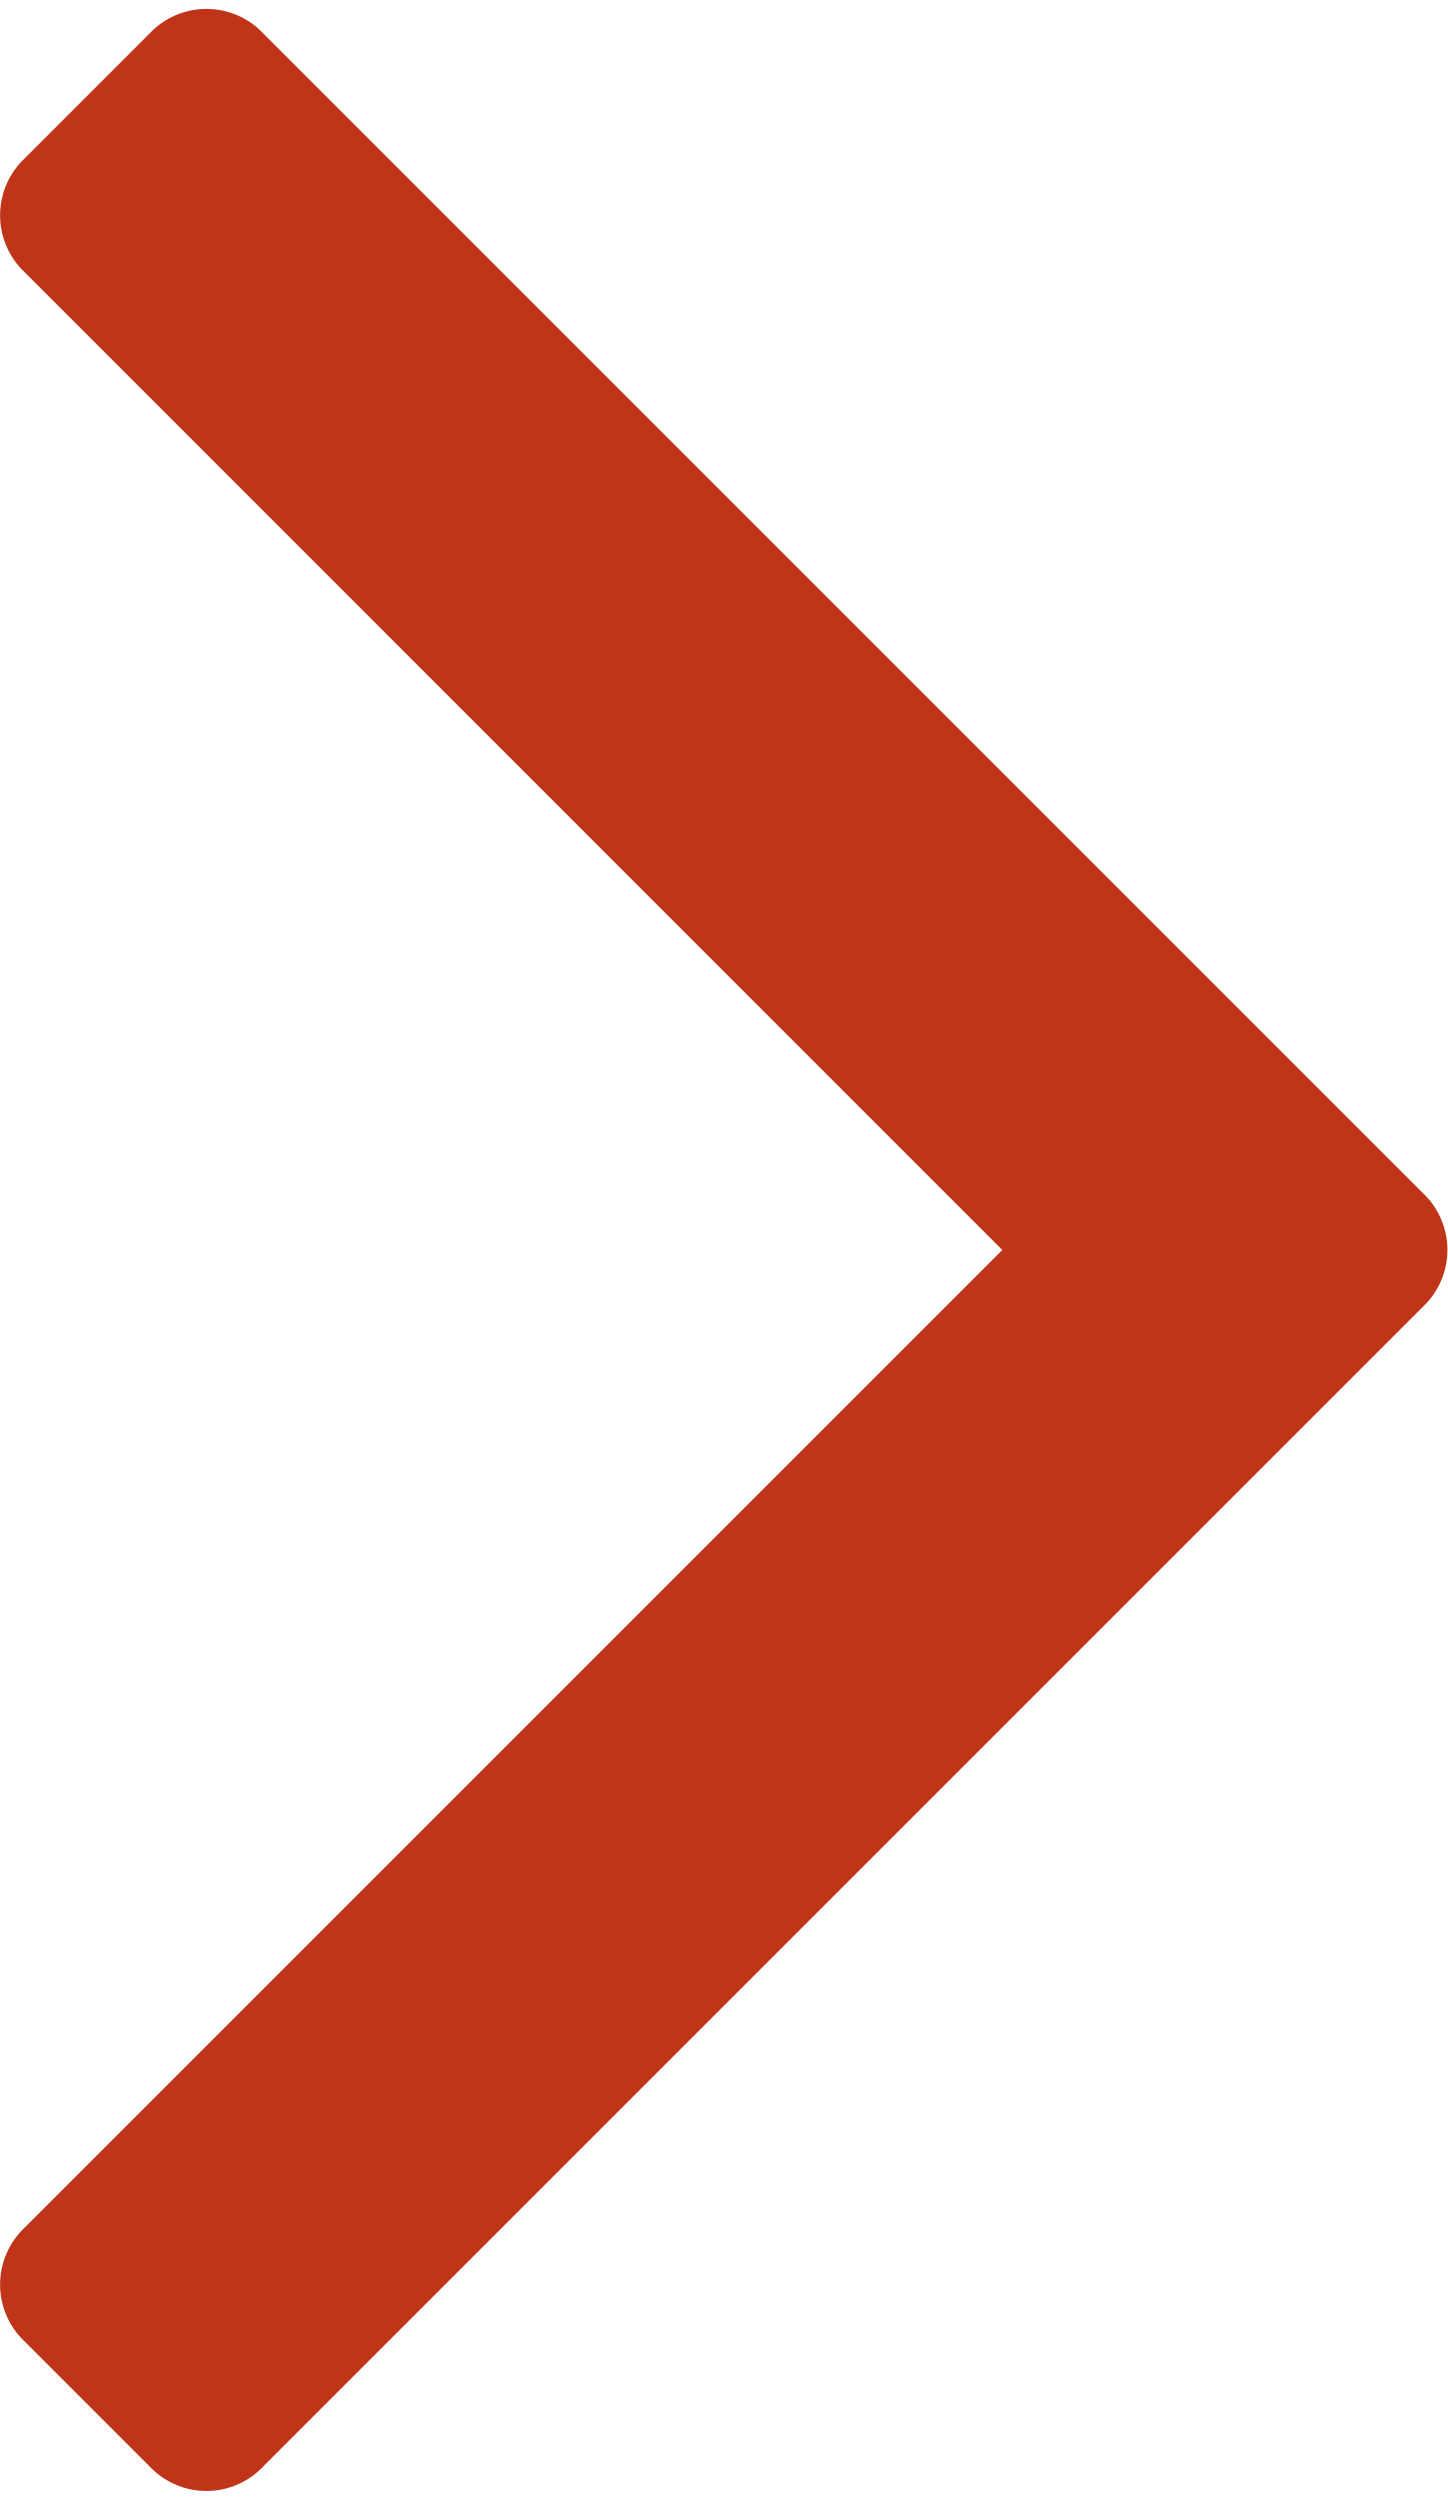
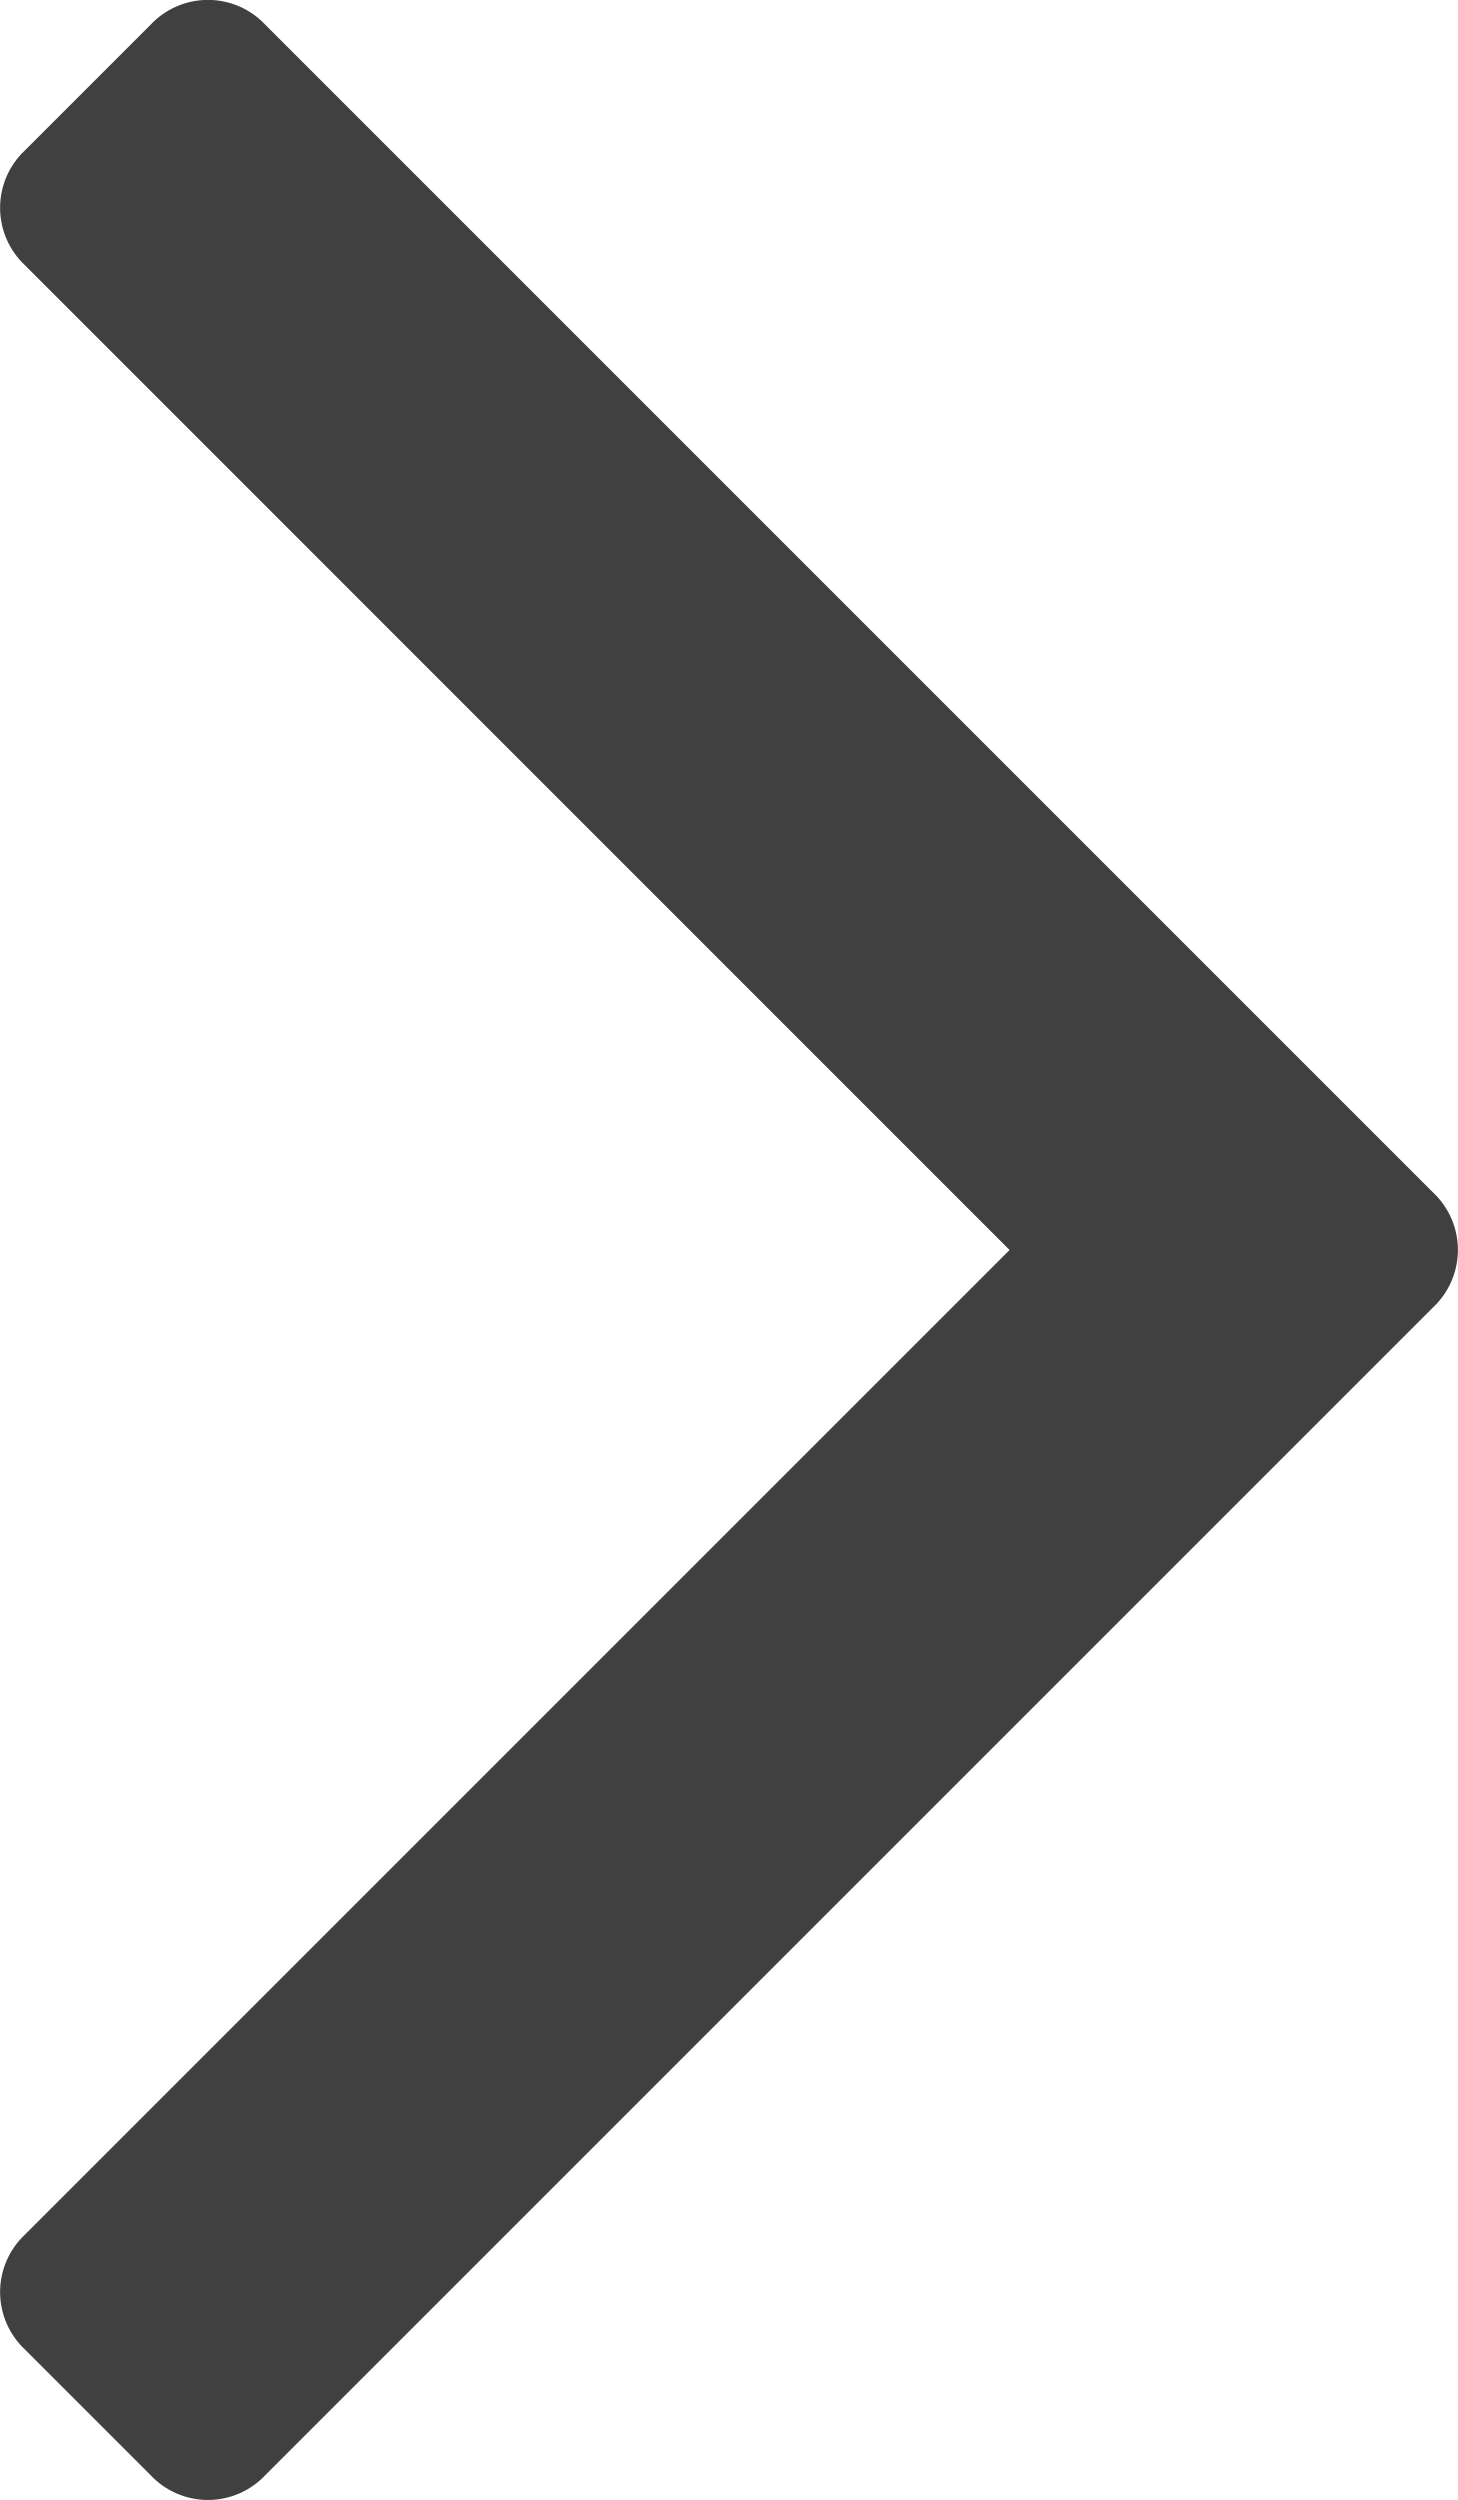
- <svg xmlns="http://www.w3.org/2000/svg" viewBox="0 0 10.969 18.81" width="11" height="19">
-   <path d="M87.666,41.75l7.407-7.407a.593.593,0,0,0,0-.867l-.942-.942a.592.592,0,0,0-.867,0l-8.783,8.783a.593.593,0,0,0,0,.867l8.783,8.783a.592.592,0,0,0,.867,0l.942-.942a.593.593,0,0,0,0-.867Z" transform="translate(95.262 51.155) rotate(180)" fill="#C03419" />
+ <svg xmlns="http://www.w3.org/2000/svg" viewBox="0 0 10.969 18.81">
+   <path d="M87.666,41.75l7.407-7.407a.593.593,0,0,0,0-.867l-.942-.942a.592.592,0,0,0-.867,0l-8.783,8.783a.593.593,0,0,0,0,.867l8.783,8.783a.592.592,0,0,0,.867,0l.942-.942a.593.593,0,0,0,0-.867Z" transform="translate(95.262 51.155) rotate(180)" fill="#404040 " />
</svg>
